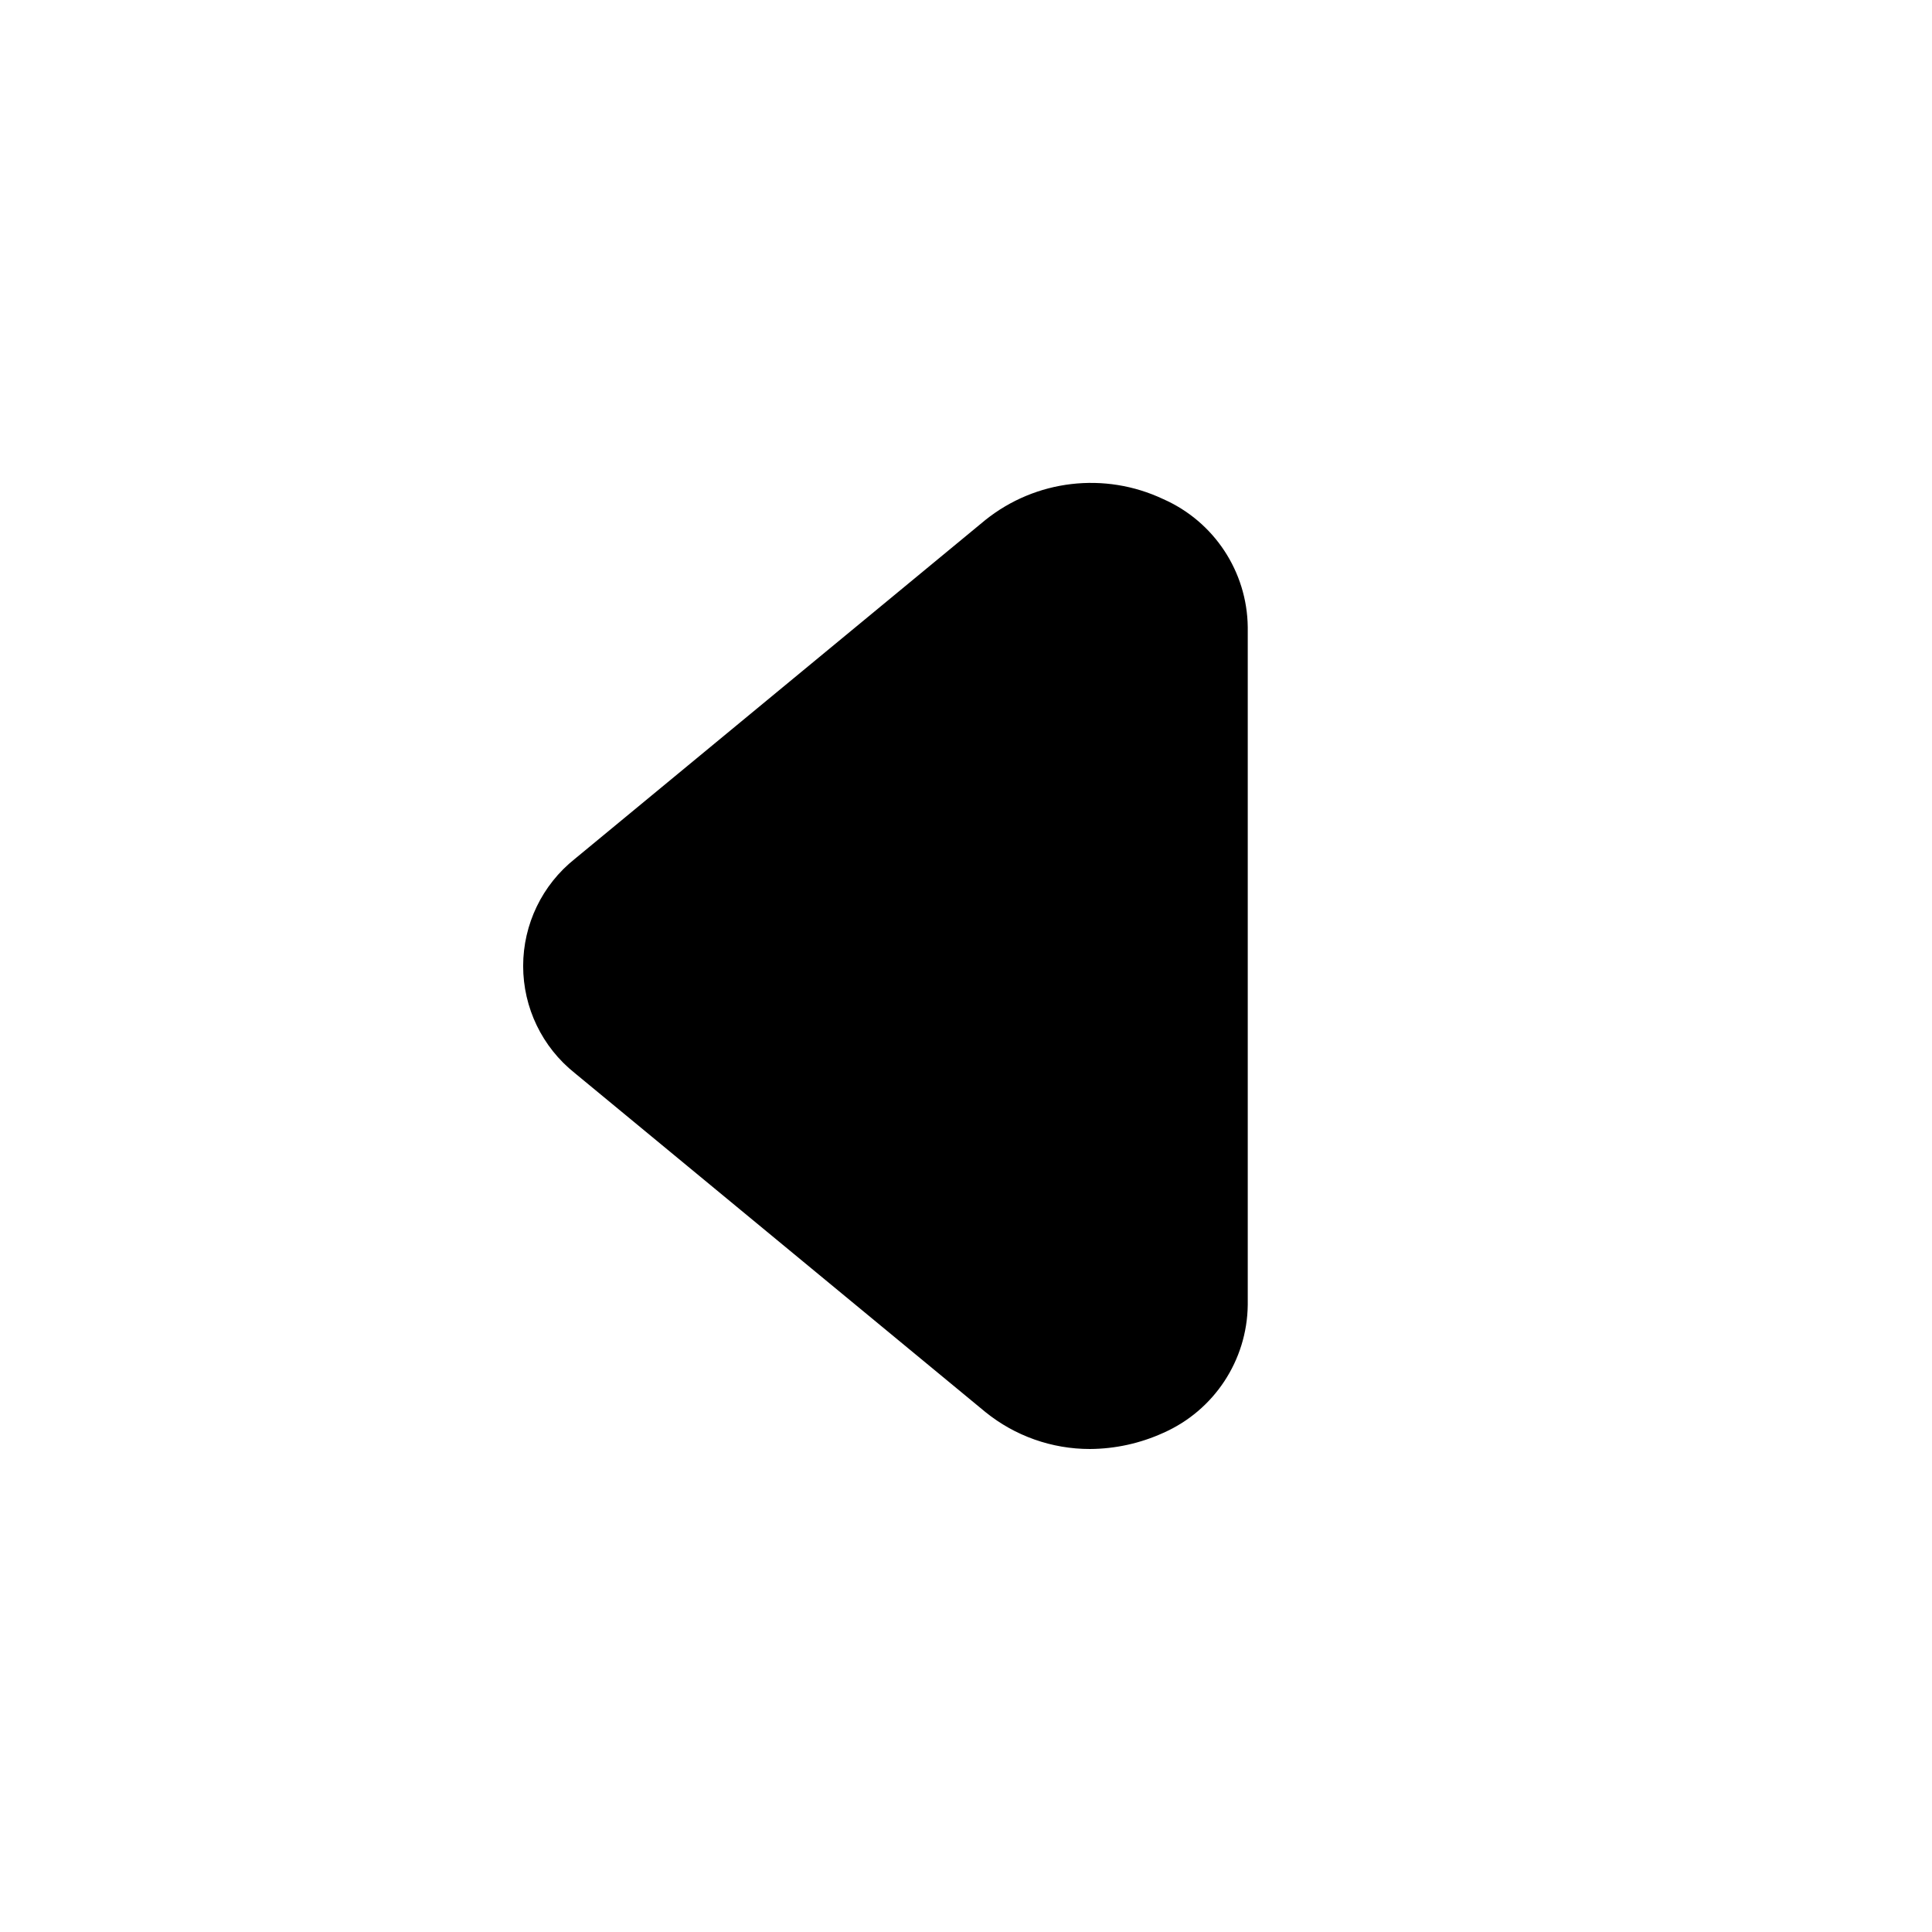
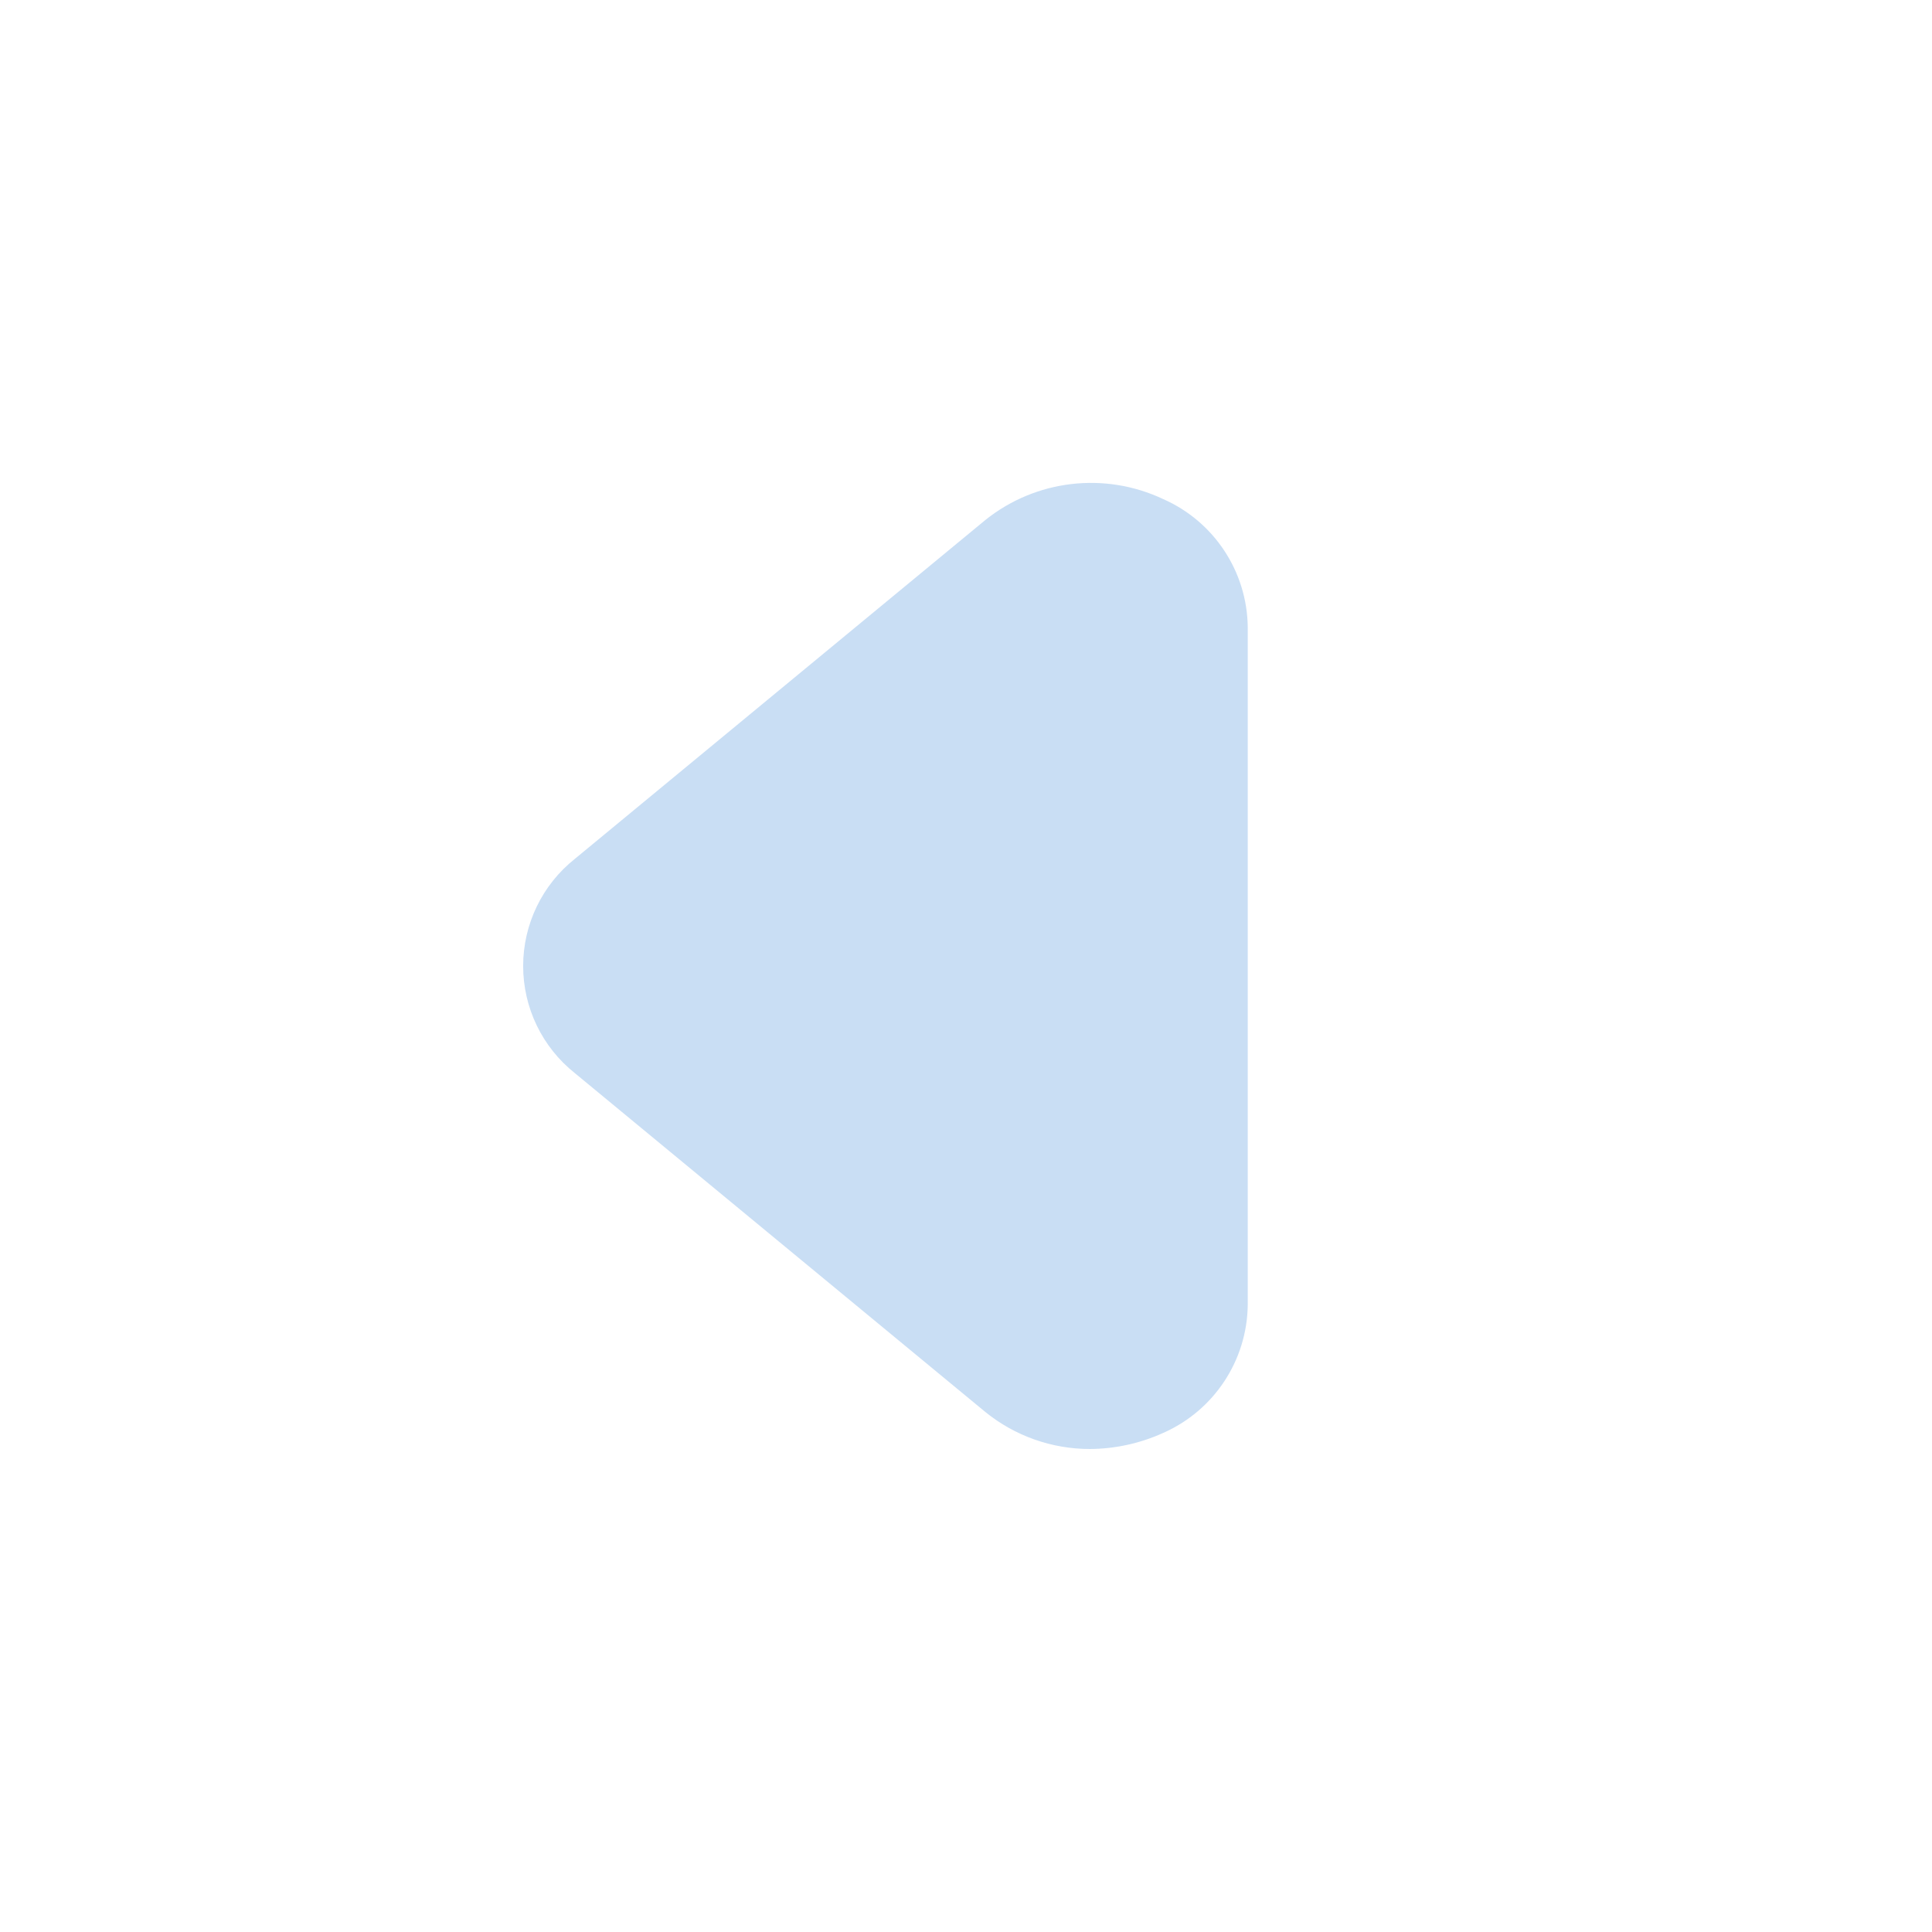
- <svg xmlns="http://www.w3.org/2000/svg" fill="#000000" viewBox="0 0 24 24">
+ <svg xmlns="http://www.w3.org/2000/svg" fill="#C9DEF4" viewBox="0 0 24 24">
  <g data-name="Layer 2">
    <g data-name="arrow-left">
      <rect width="24" height="24" opacity="0" />
      <path d="M13.54 18a2.06 2.06 0 0 1-1.3-.46l-5.1-4.21a1.7 1.7 0 0 1 0-2.66l5.1-4.21a2.1 2.1 0 0 1 2.21-.26 1.76 1.76 0 0 1 1.05 1.59v8.42a1.76 1.76 0 0 1-1.05 1.59 2.23 2.23 0 0 1-.91.2z" />
    </g>
  </g>
</svg>
